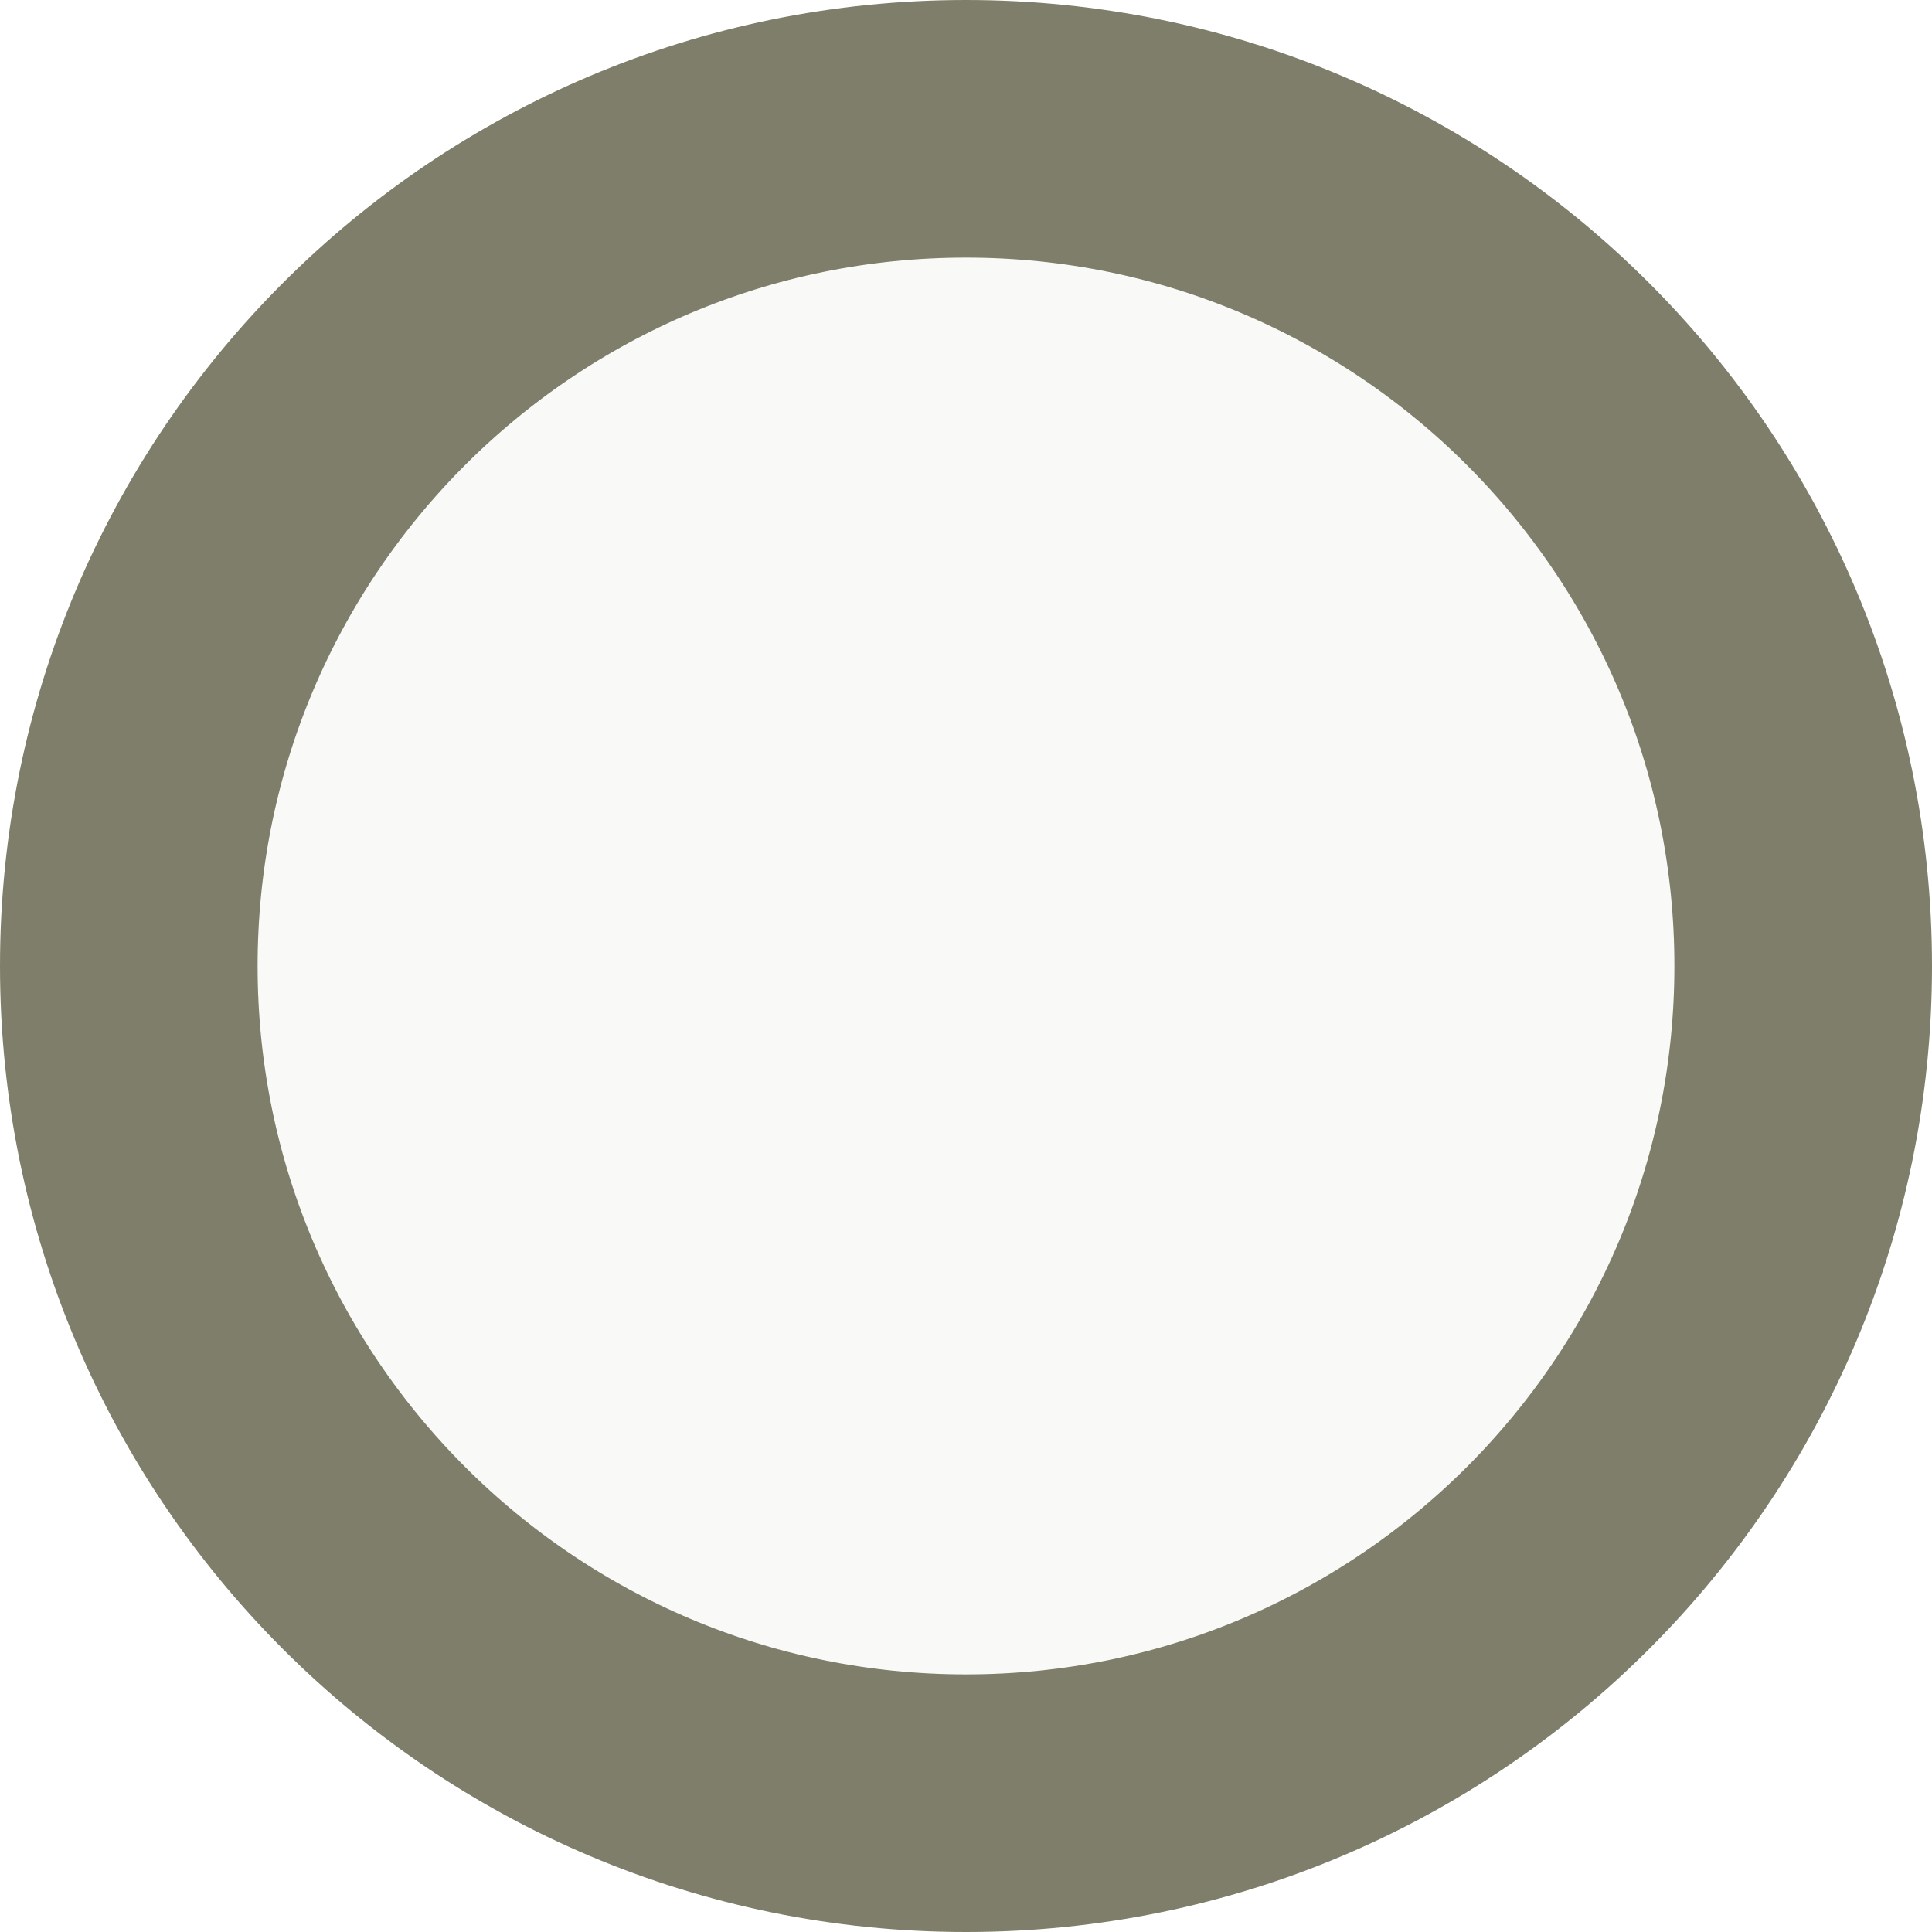
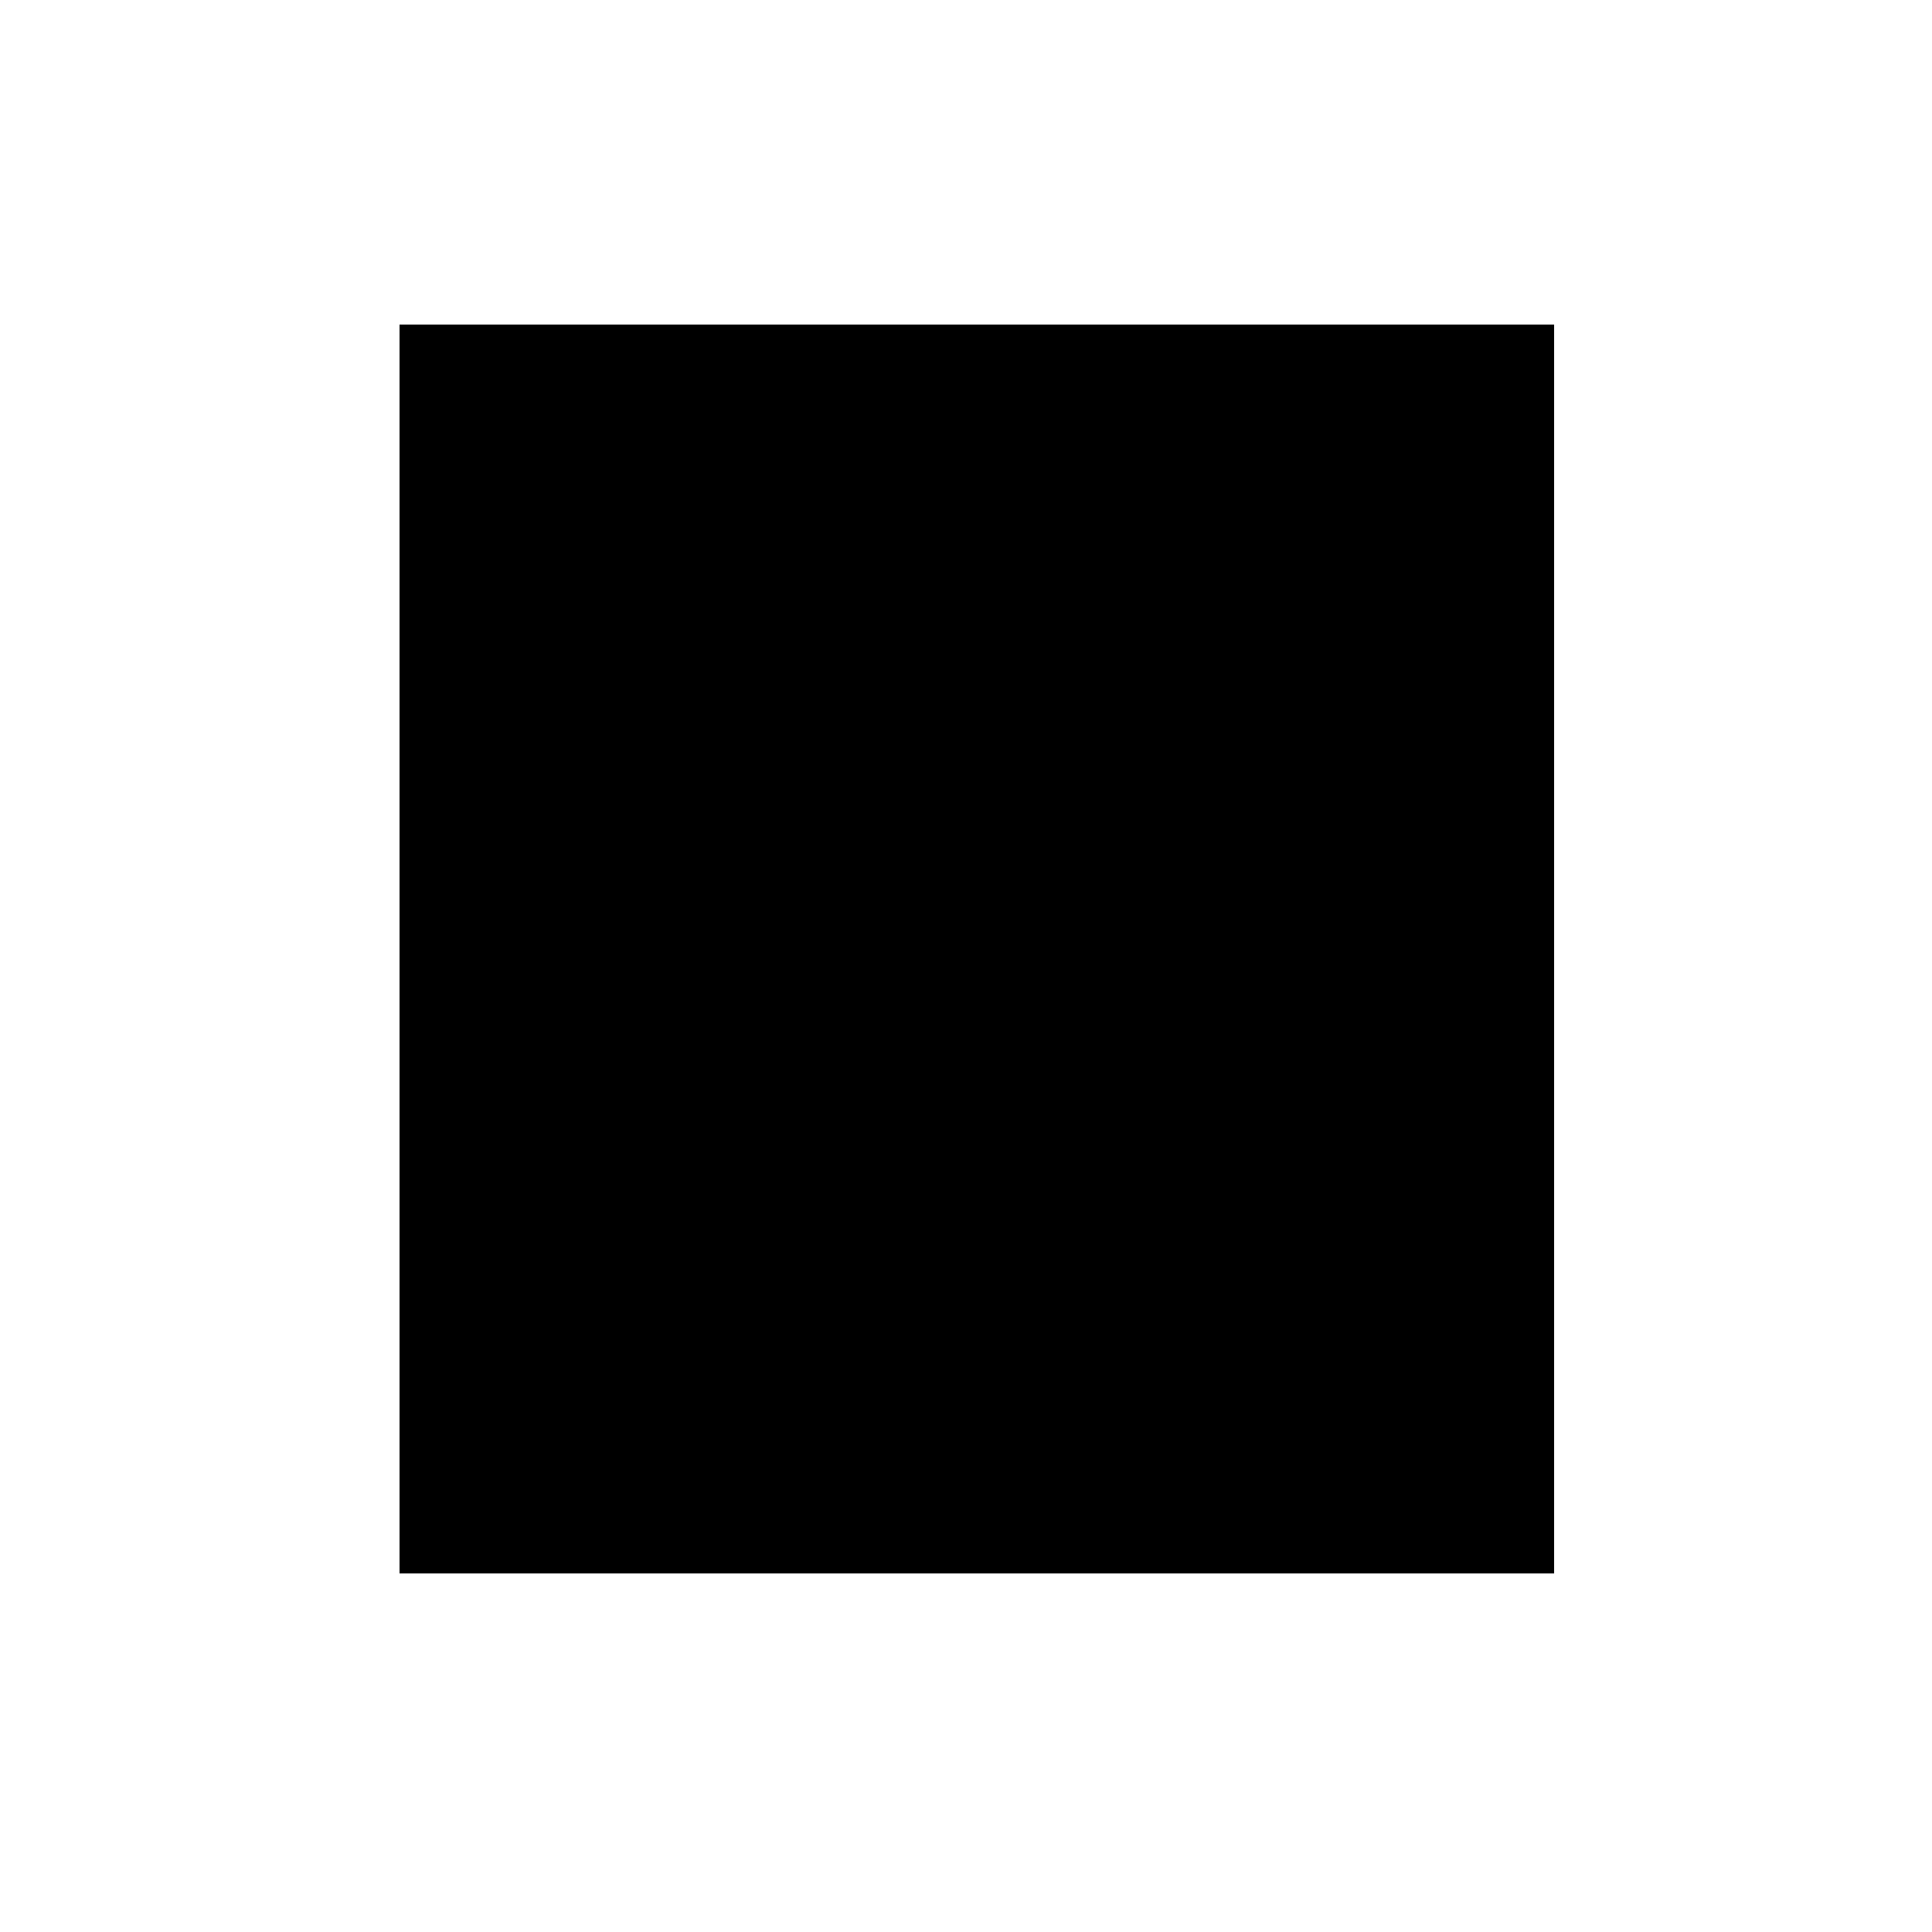
- <svg xmlns="http://www.w3.org/2000/svg" version="1.1" width="6" height="6">
-   <path style="fill:#f9f9f7;stroke:#7e7e6a;stroke-width:0.8" d="M 5.6,3 A 2.6,2.6 0 0 1 0.4,3 2.6,2.6 0 1 1 5.6,3 Z" />
+ <svg xmlns="http://www.w3.org/2000/svg" width="8" height="8" viewBox="0 0 2.117 2.117" version="1.1" id="svg8" style="shape-rendering:crispEdges">
+   <defs id="defs2" />
+   <g id="layer1" transform="translate(0,-294.8833)">
+     <rect style="fill:#000000;stroke-width:0.265" id="rect5265" width="1.265" height="1.368" x="0.438" y="295.239" />
+   </g>
</svg>
